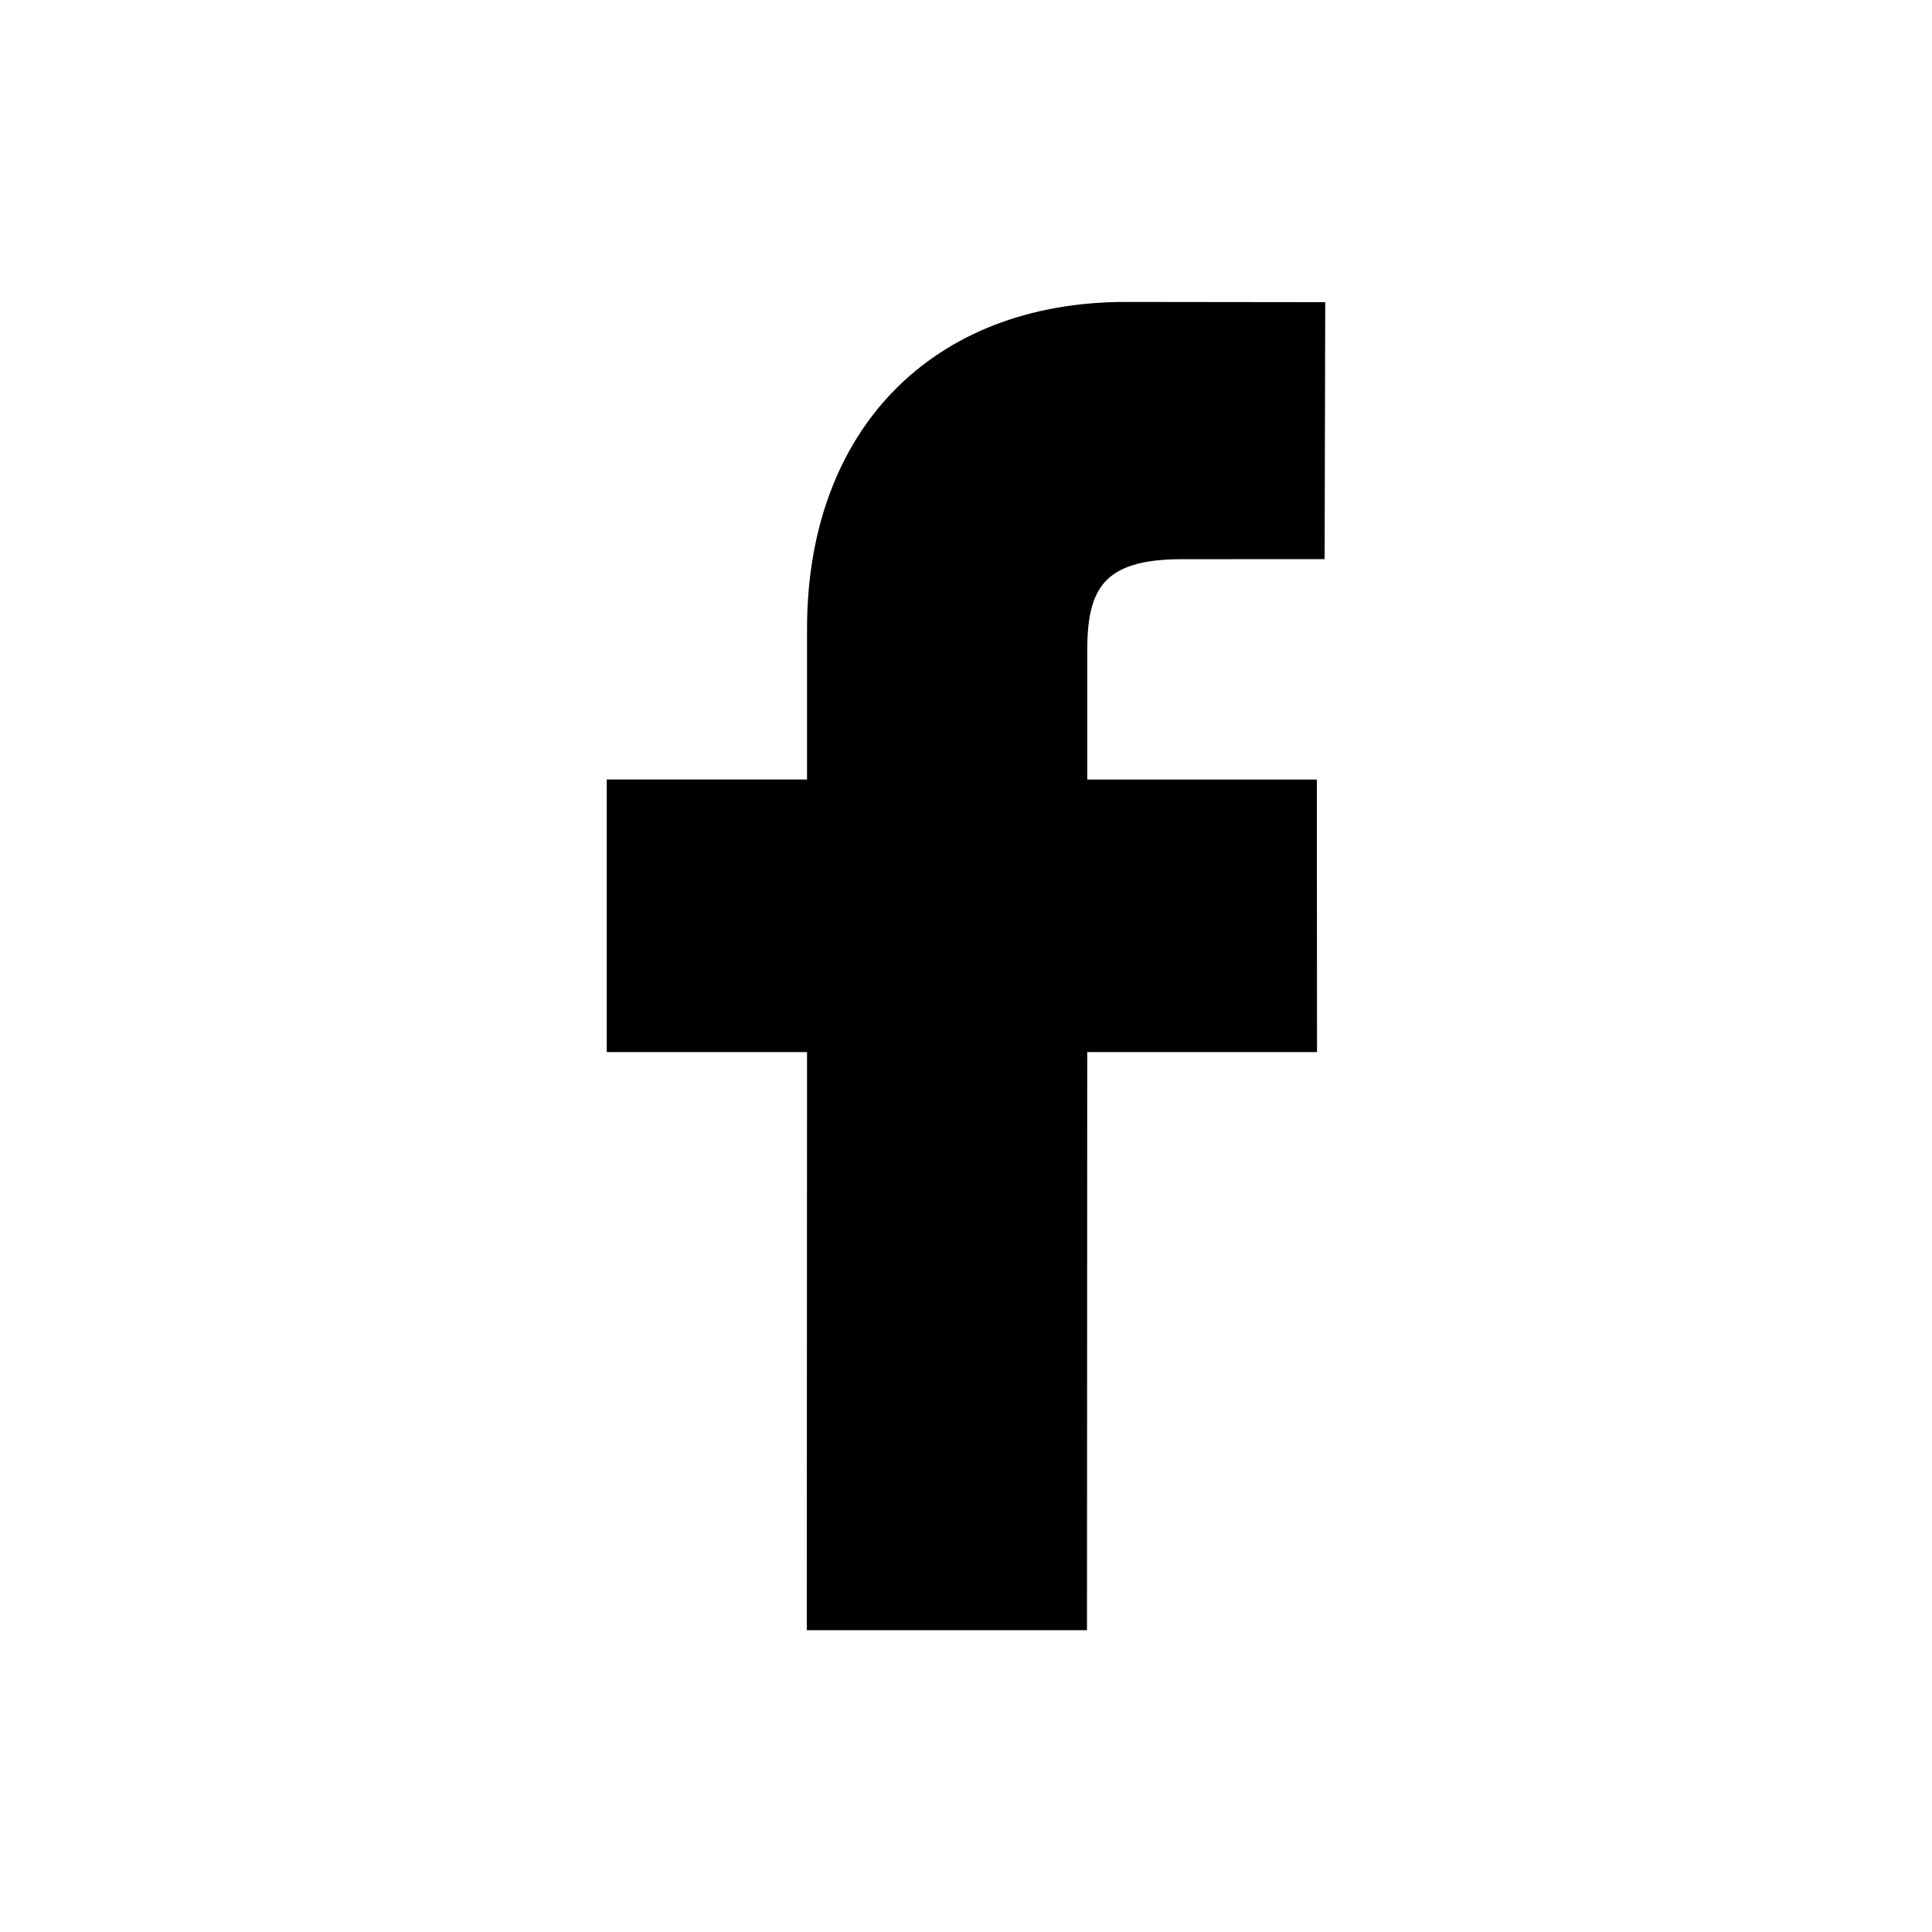
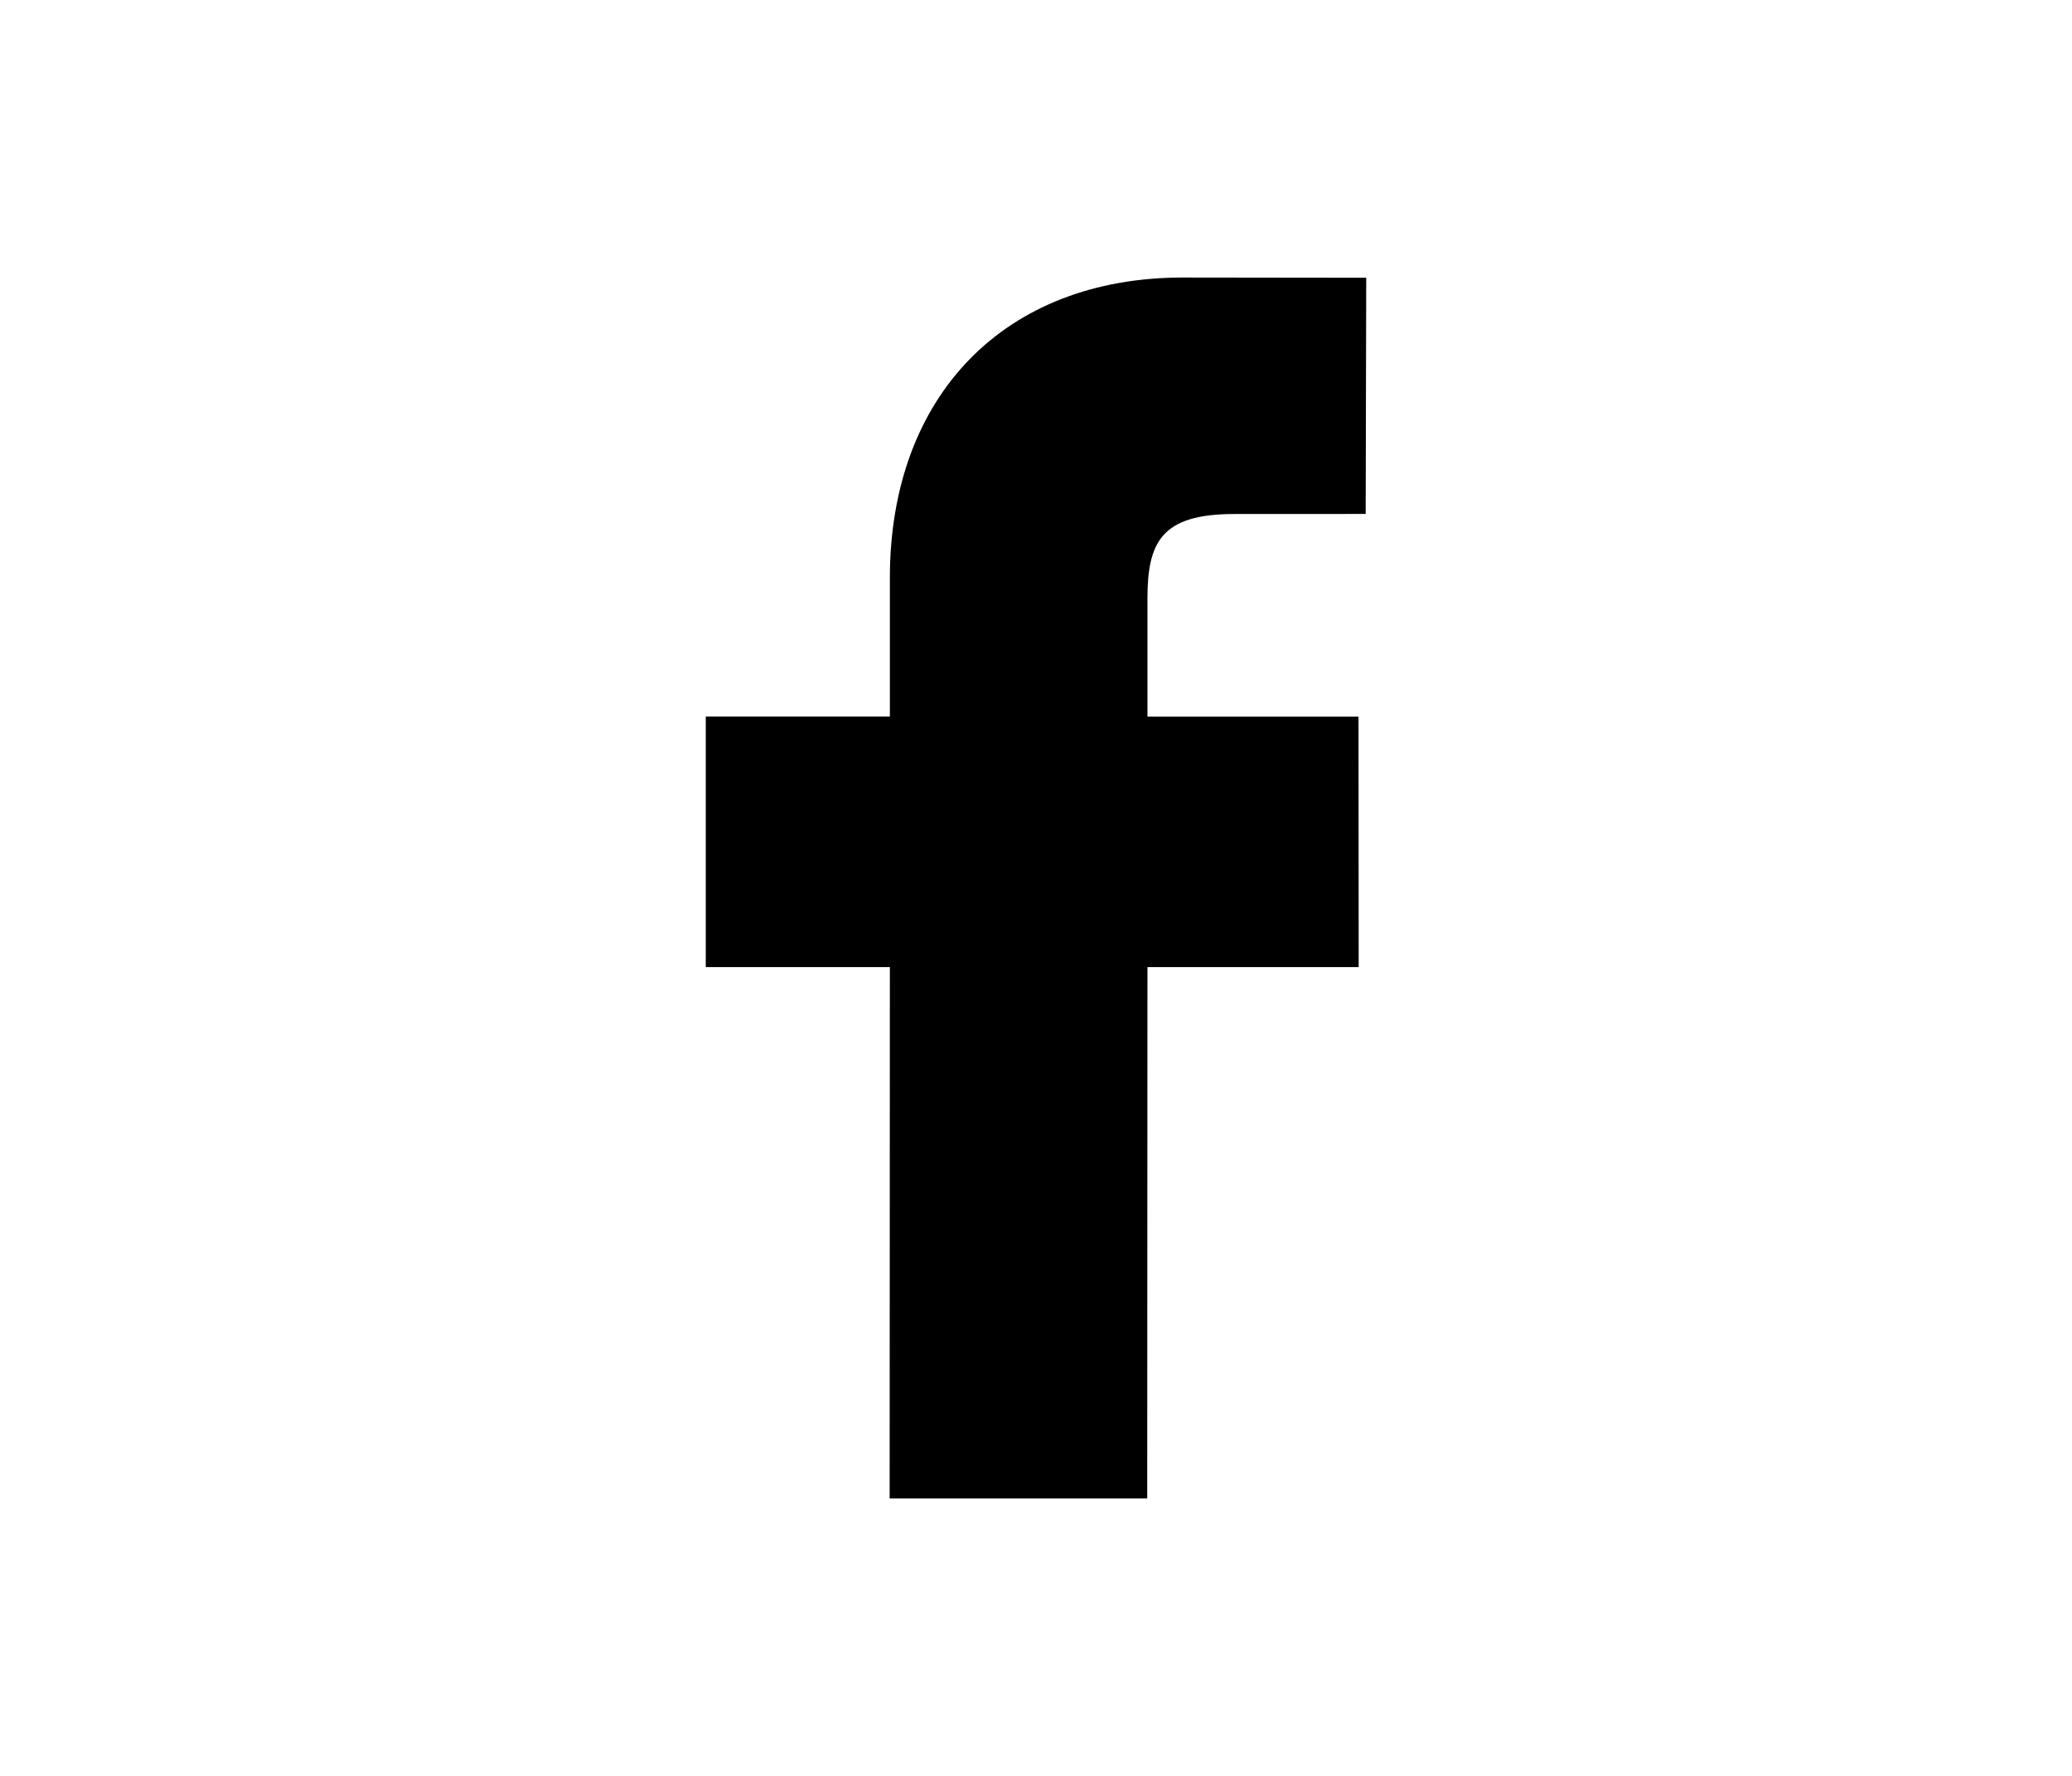
- <svg xmlns="http://www.w3.org/2000/svg" fill="#000000" width="800px" height="800px" viewBox="0 0 32 32">
+ <svg xmlns="http://www.w3.org/2000/svg" fill="#000000" width="35px" height="30px" viewBox="0 0 32 32">
  <path d="M21.95 5.005l-3.306-.004c-3.206 0-5.277 2.124-5.277 5.415v2.495H10.05v4.515h3.317l-.004 9.575h4.641l.004-9.575h3.806l-.003-4.514h-3.803v-2.117c0-1.018.241-1.533 1.566-1.533l2.366-.001.01-4.256z" />
</svg>
